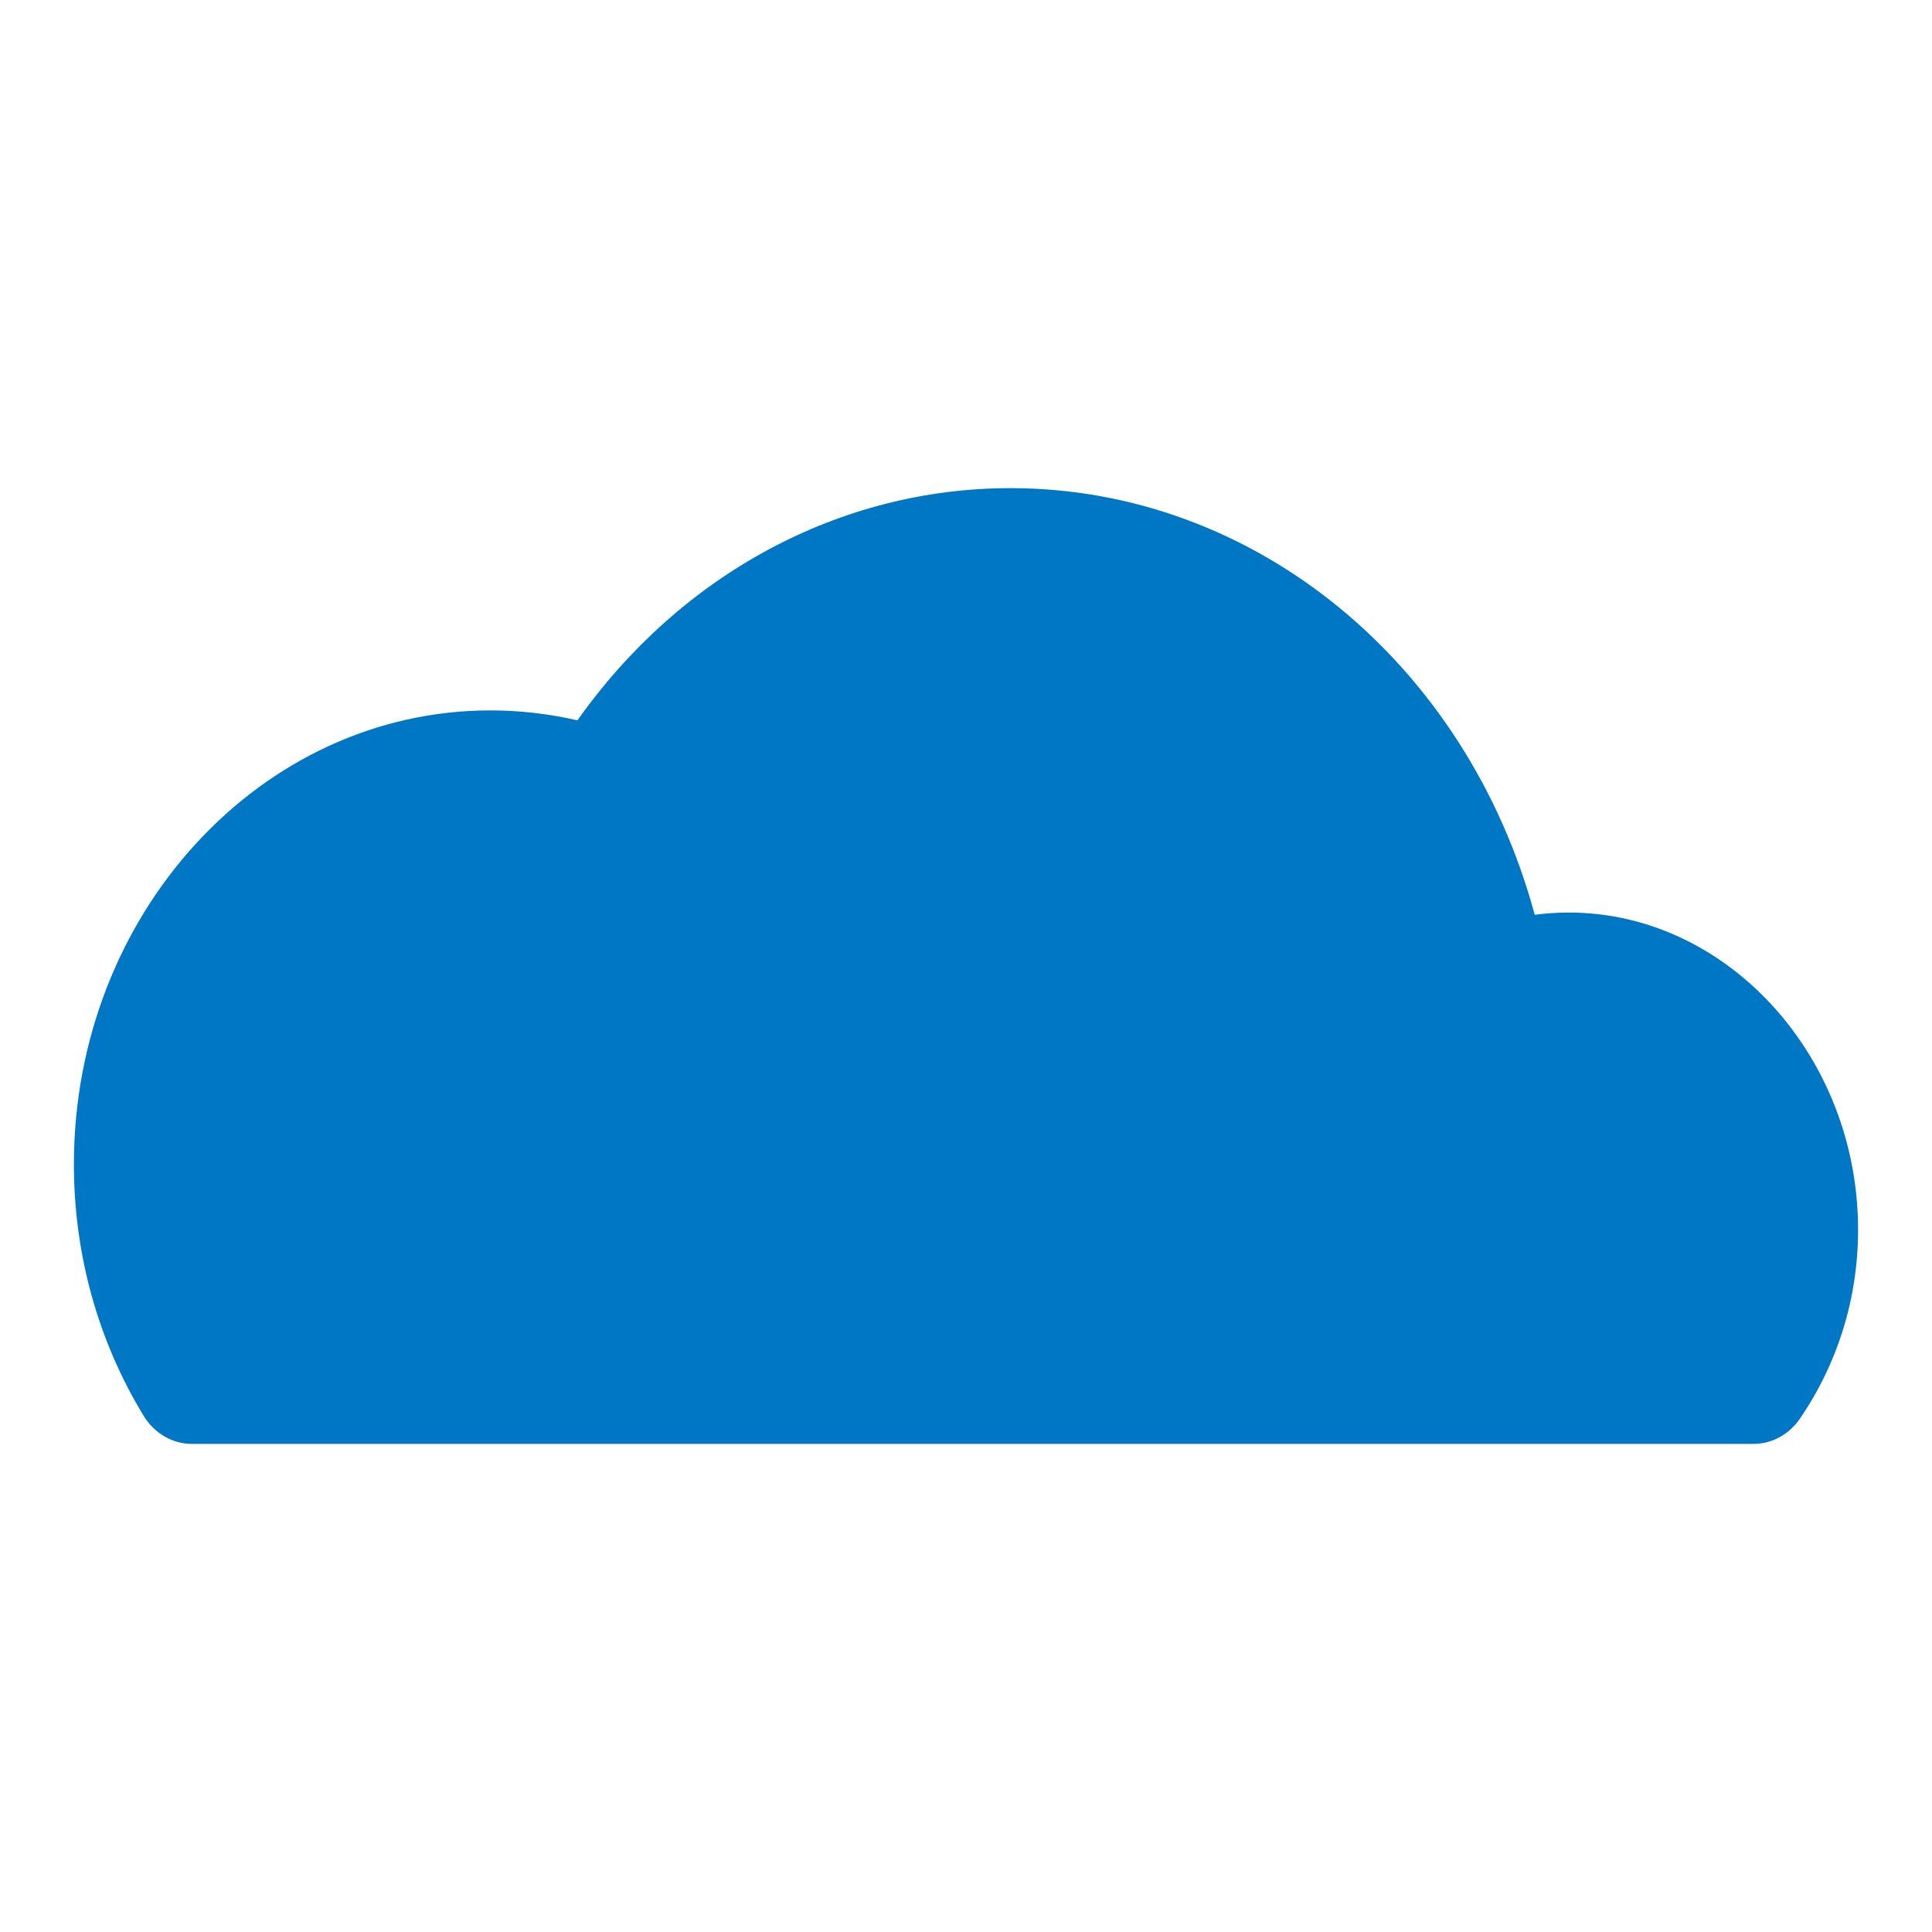
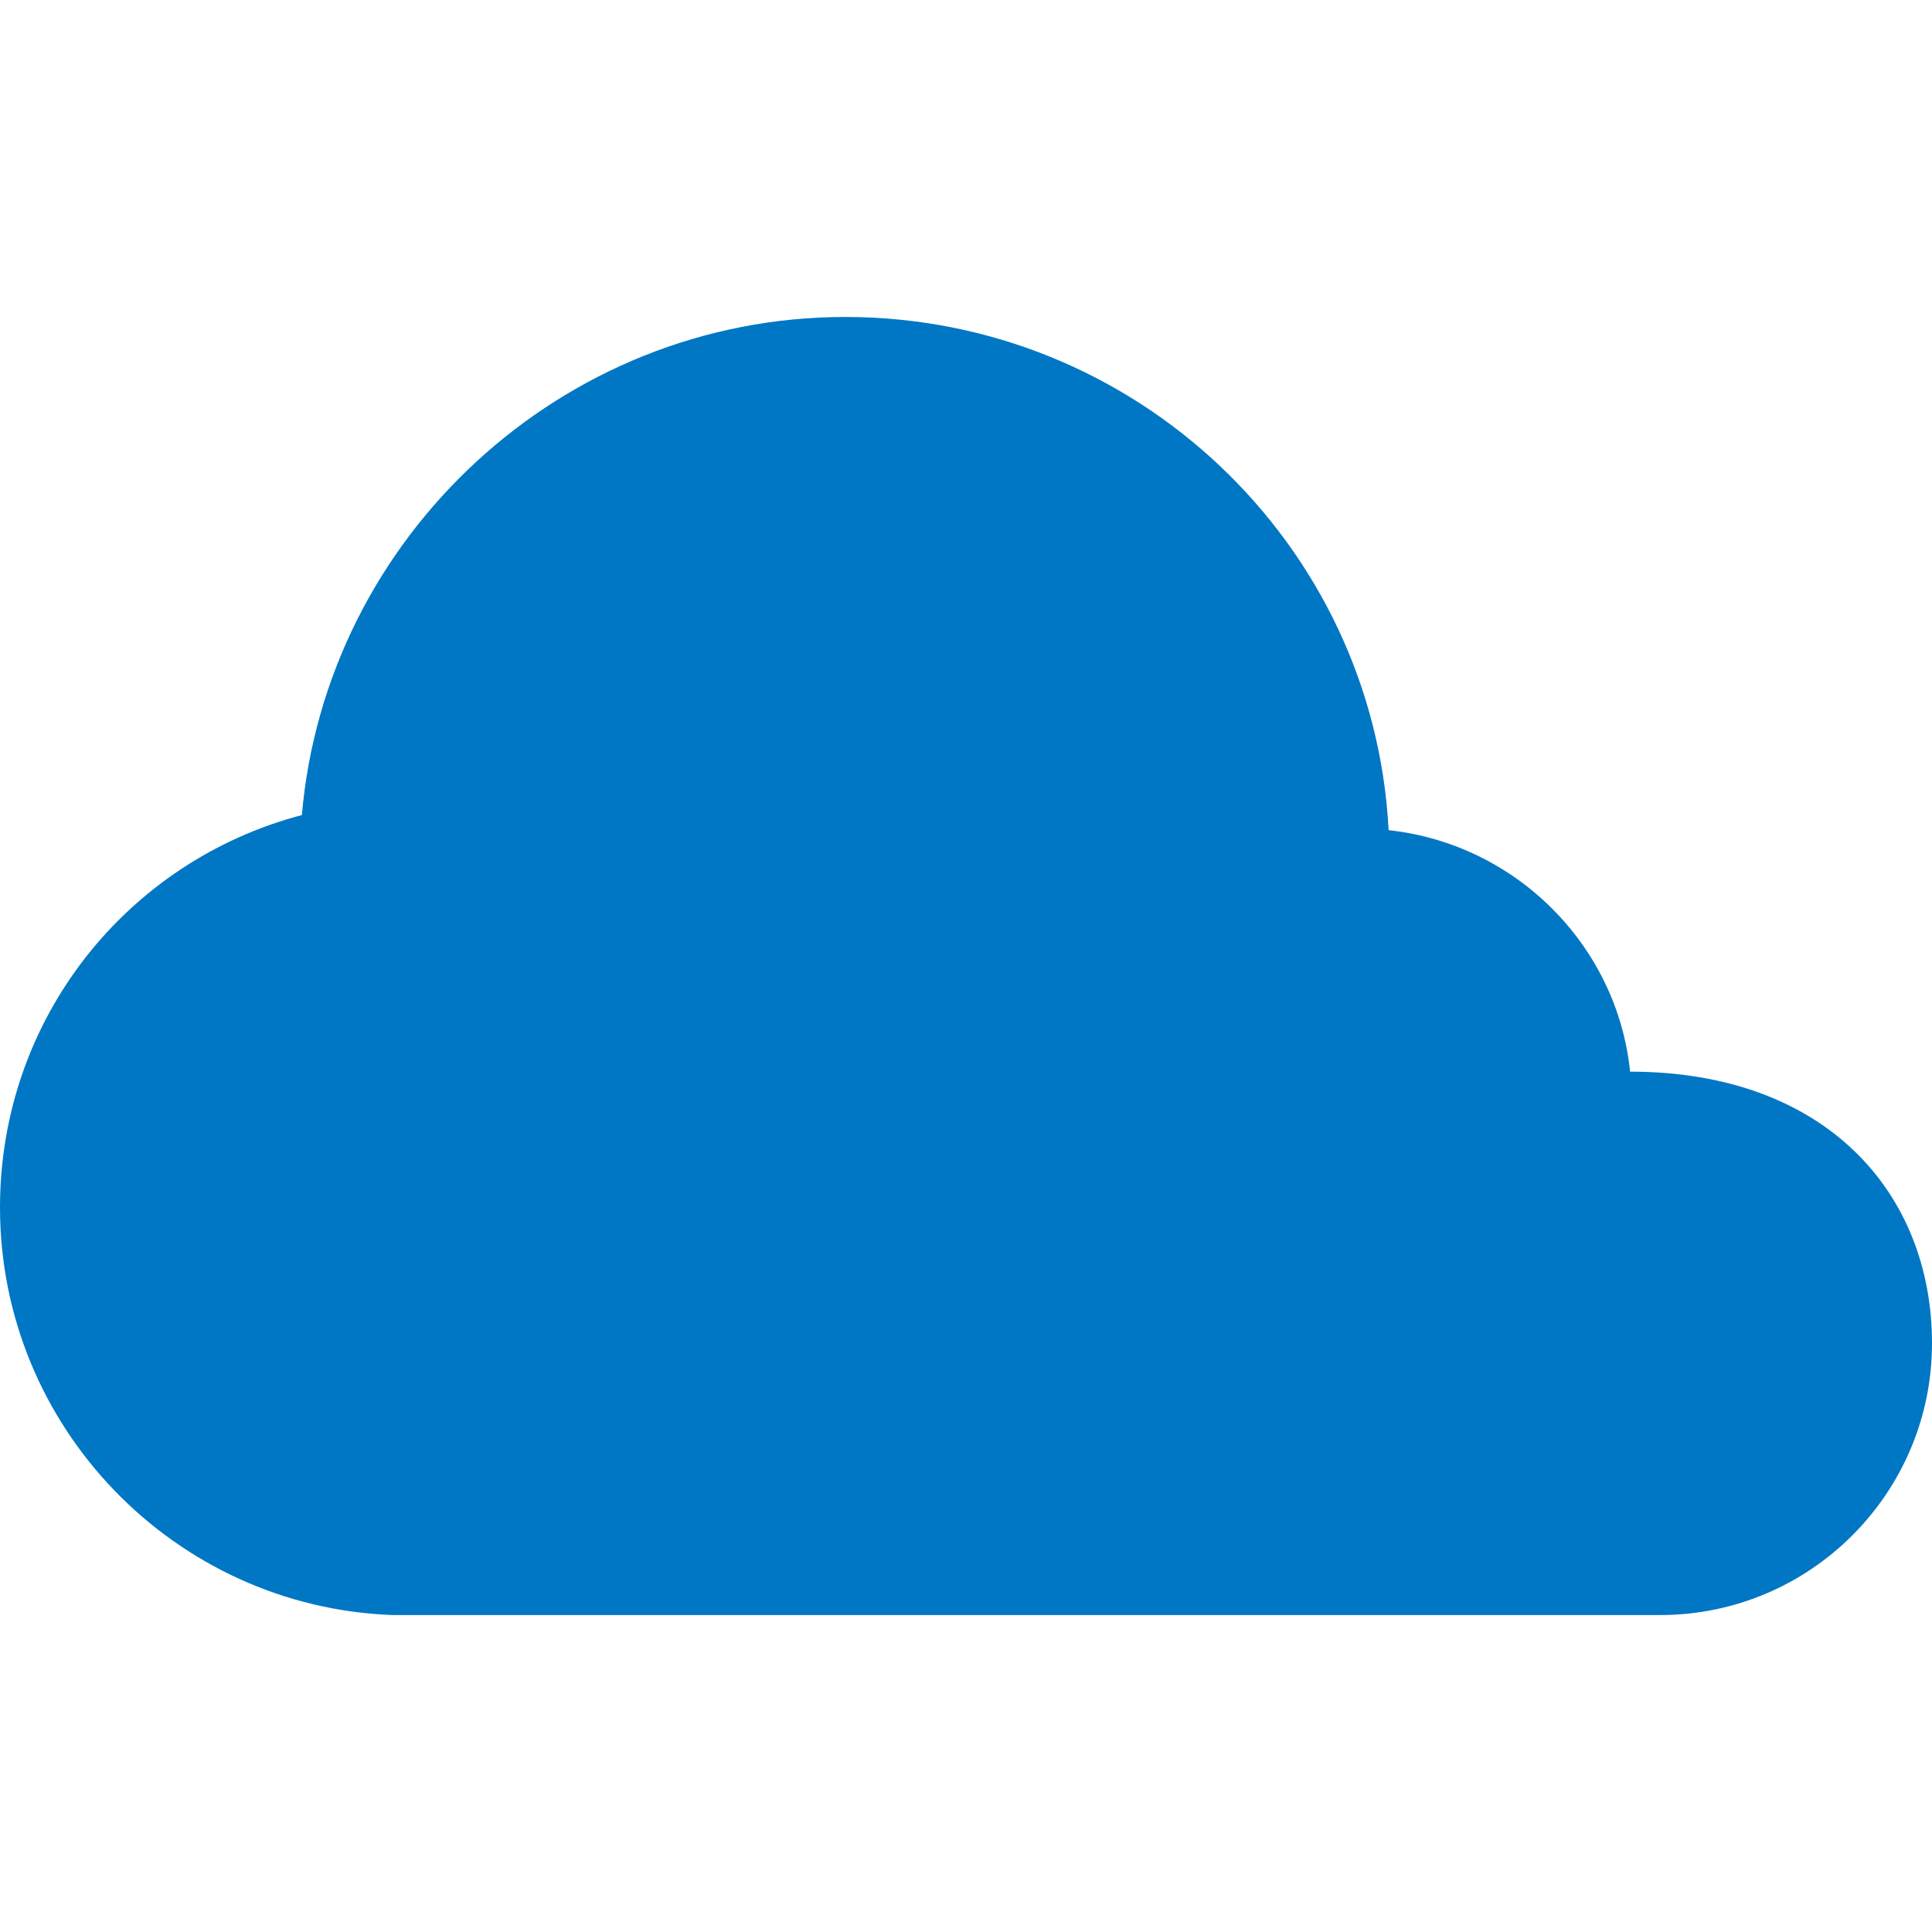
- <svg xmlns="http://www.w3.org/2000/svg" version="1.1" id="Layer_1" x="0px" y="0px" width="100px" height="100px" viewBox="0 0 100 100" enable-background="new 0 0 100 100" xml:space="preserve">
-   <g>
-     <path fill="#0077c4" d="M79.437,47.349c-3.51-12.982-14.464-22.083-27.134-22.083c-8.835,0-17.065,4.454-22.414,12.018   c-1.485-0.339-2.987-0.514-4.501-0.514c-11.889,0-21.563,10.539-21.563,23.498c0,4.647,1.251,9.148,3.612,13.018   c0.555,0.906,1.49,1.449,2.49,1.449h80.84c0.947,0,1.836-0.485,2.403-1.315c1.964-2.876,3.004-6.255,3.004-9.767   C96.175,53.995,88.36,46.18,79.437,47.349z" />
+ <svg xmlns="http://www.w3.org/2000/svg" class="iconic iconic-cloud" width="128" height="128" viewBox="0 0 128 128">
+   <g class="iconic-metadata">
+     </g>
+   <g class="iconic-cloud-lg iconic-container iconic-lg" data-width="128" data-height="86" display="inline" transform="translate(0 21)">
+     <path fill="#0077c4" d="M108 50c-.871-8.409-7.602-15.091-16-16-.986-18.976-16.783-34-36-34-18.8 0-34.415 14.604-36 33-11.578 3.042-20 13.481-20 26 0 14.552 11.575 26.471 26 27h84c9.925 0 18-8.075 18-18s-7-18-20-18z" class="iconic-cloud-cloud iconic-property-fill" />
+   </g>
+   <g class="iconic-cloud-md iconic-container iconic-md" data-width="32" data-height="22" display="none" transform="scale(4) translate(0 5)">
+     <path d="M27 12c-.401-1.976-2.065-3.524-4.046-3.909-.457-4.537-4.298-8.091-8.954-8.091-4.721 0-8.634 3.371-9 8-2.906.852-5 3.822-5 7 0 3.527 2.603 6.521 6 7 4.323 0 20.923 0 21 0 2.76 0 5-2.24 5-5s-2.24-5-5-5z" class="iconic-cloud-cloud iconic-property-fill" />
+   </g>
+   <g class="iconic-cloud-sm iconic-container iconic-sm" data-width="16" data-height="12" display="none" transform="scale(8) translate(0 2)">
+     <path d="M13 6v-1c0-2.757-2.243-5-5-5-2.454 0-4.49 1.78-4.91 4.114-1.767.415-3.09 1.995-3.09 3.886 0 2.206 1.794 4 4 4h9c1.654 0 3-1.346 3-3s-1.346-3-3-3z" class="iconic-cloud-cloud iconic-property-fill" />
  </g>
</svg>
